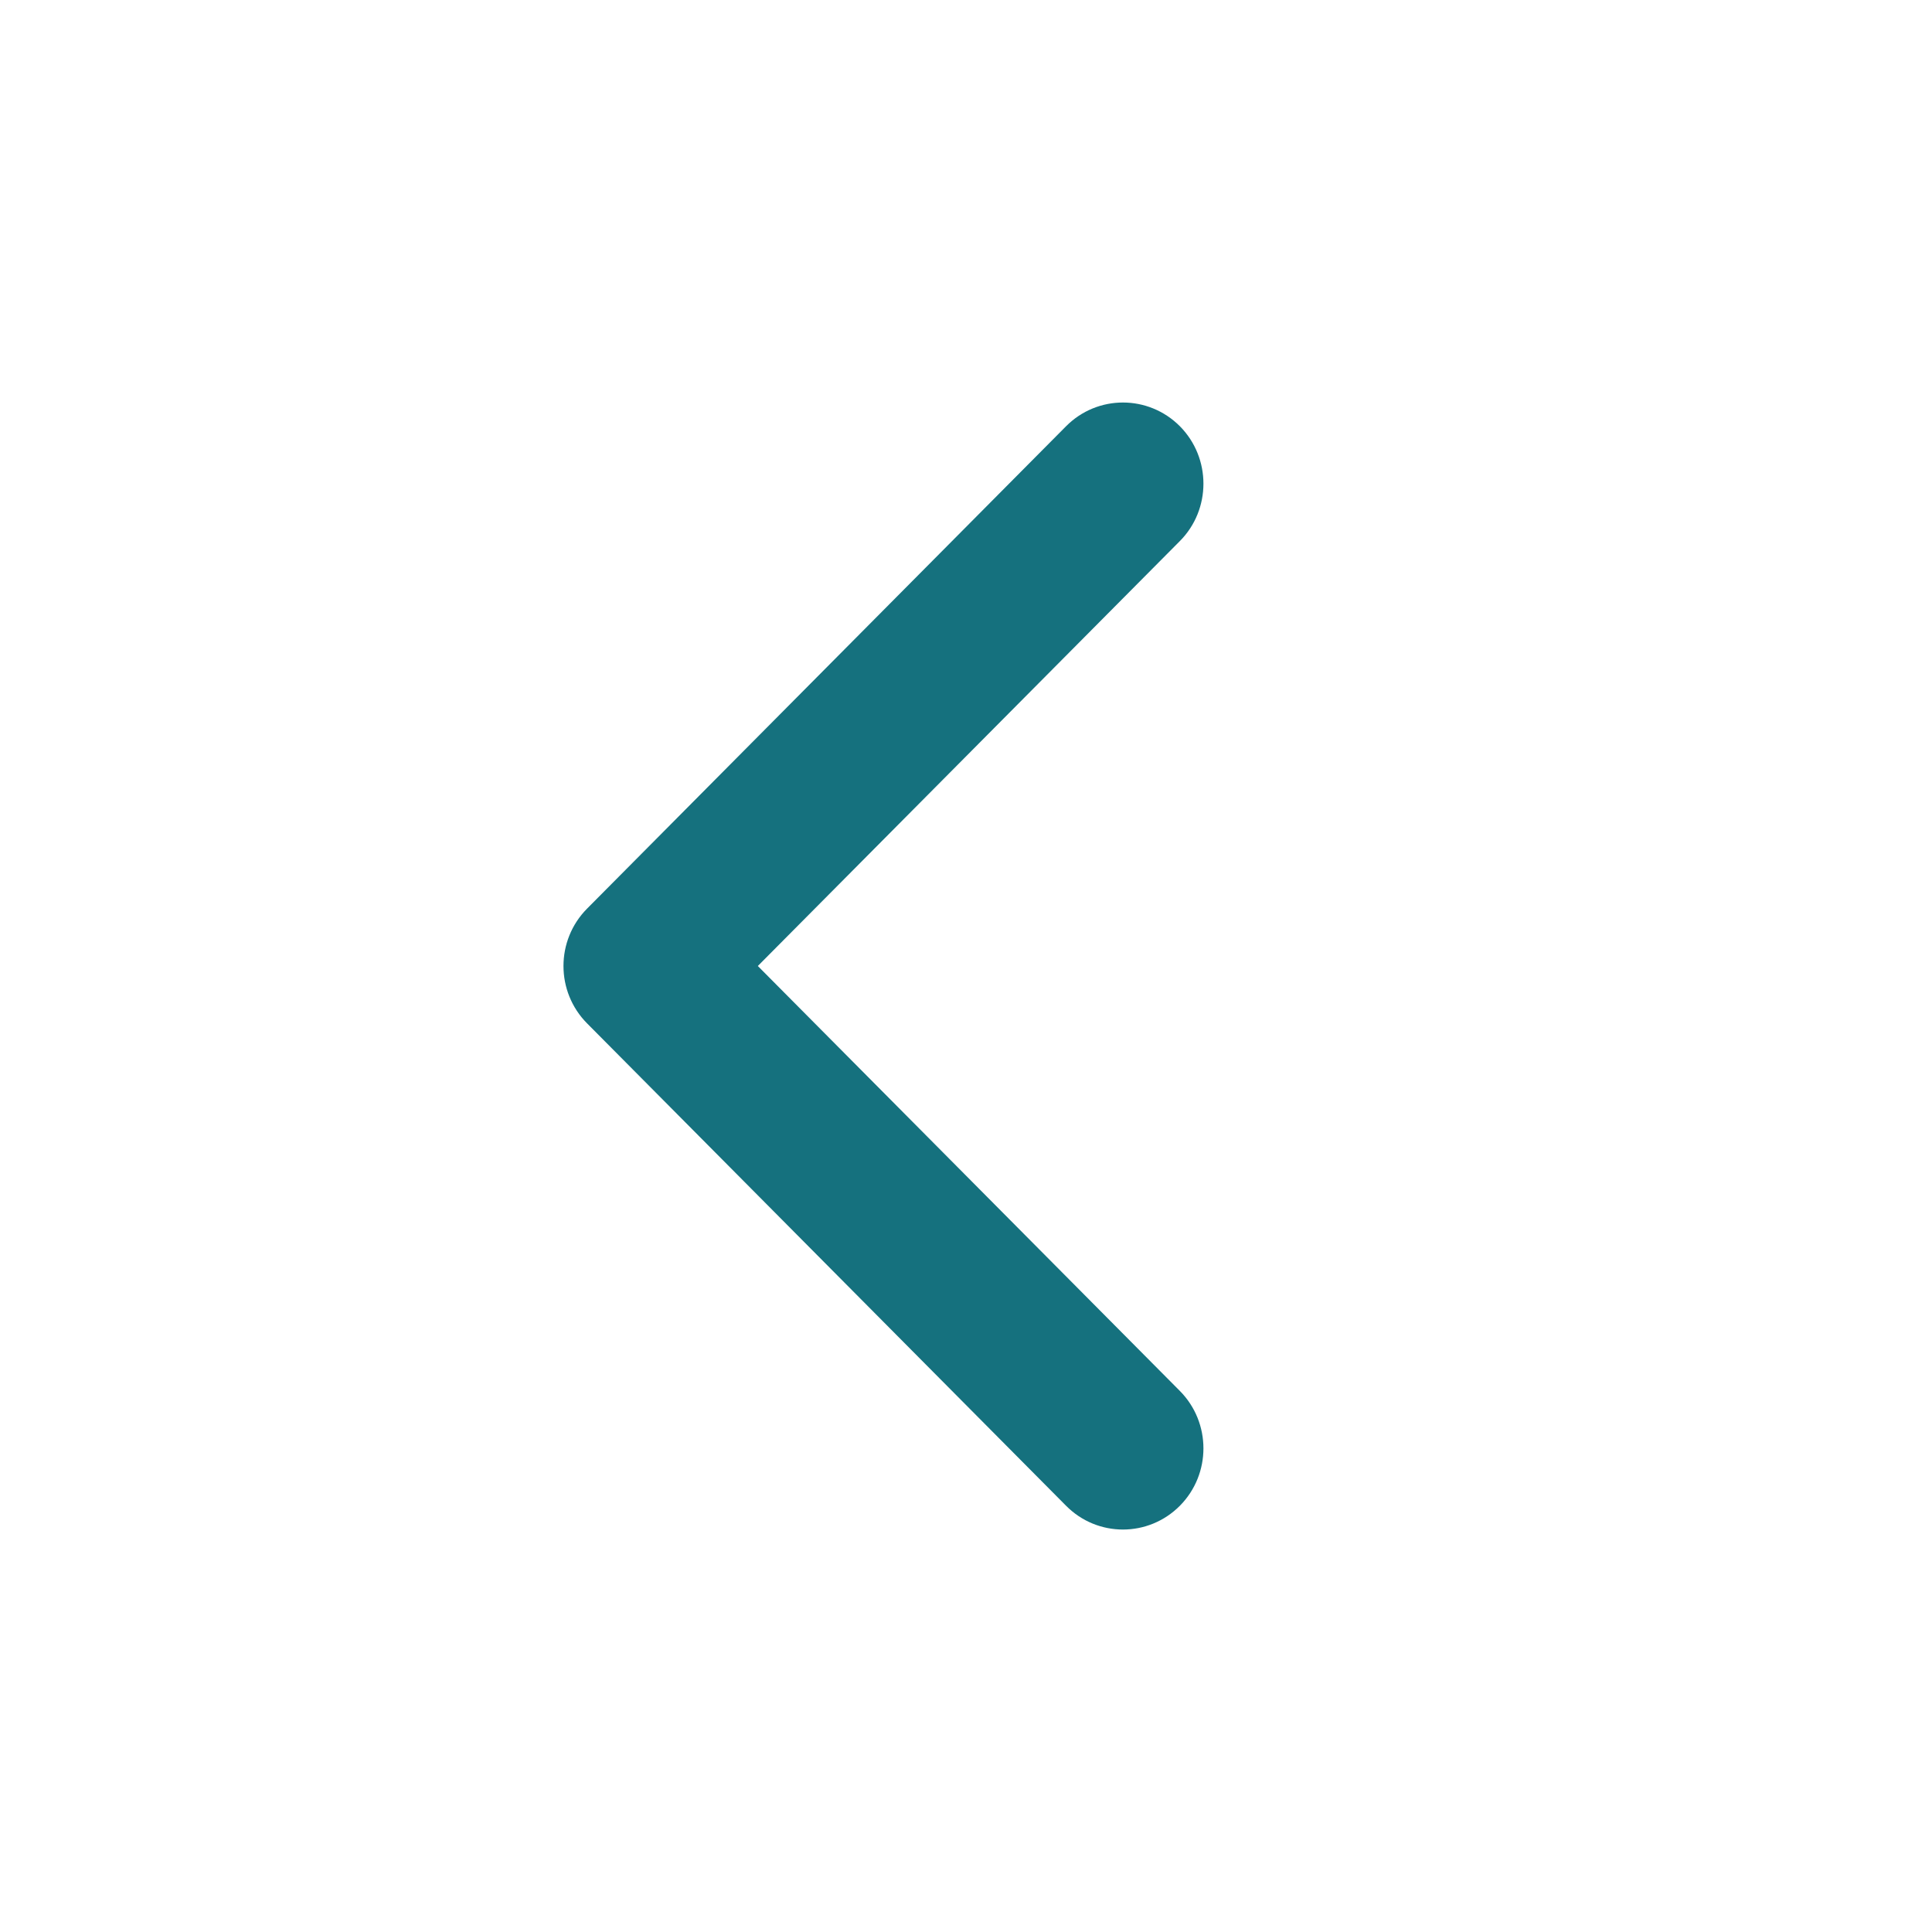
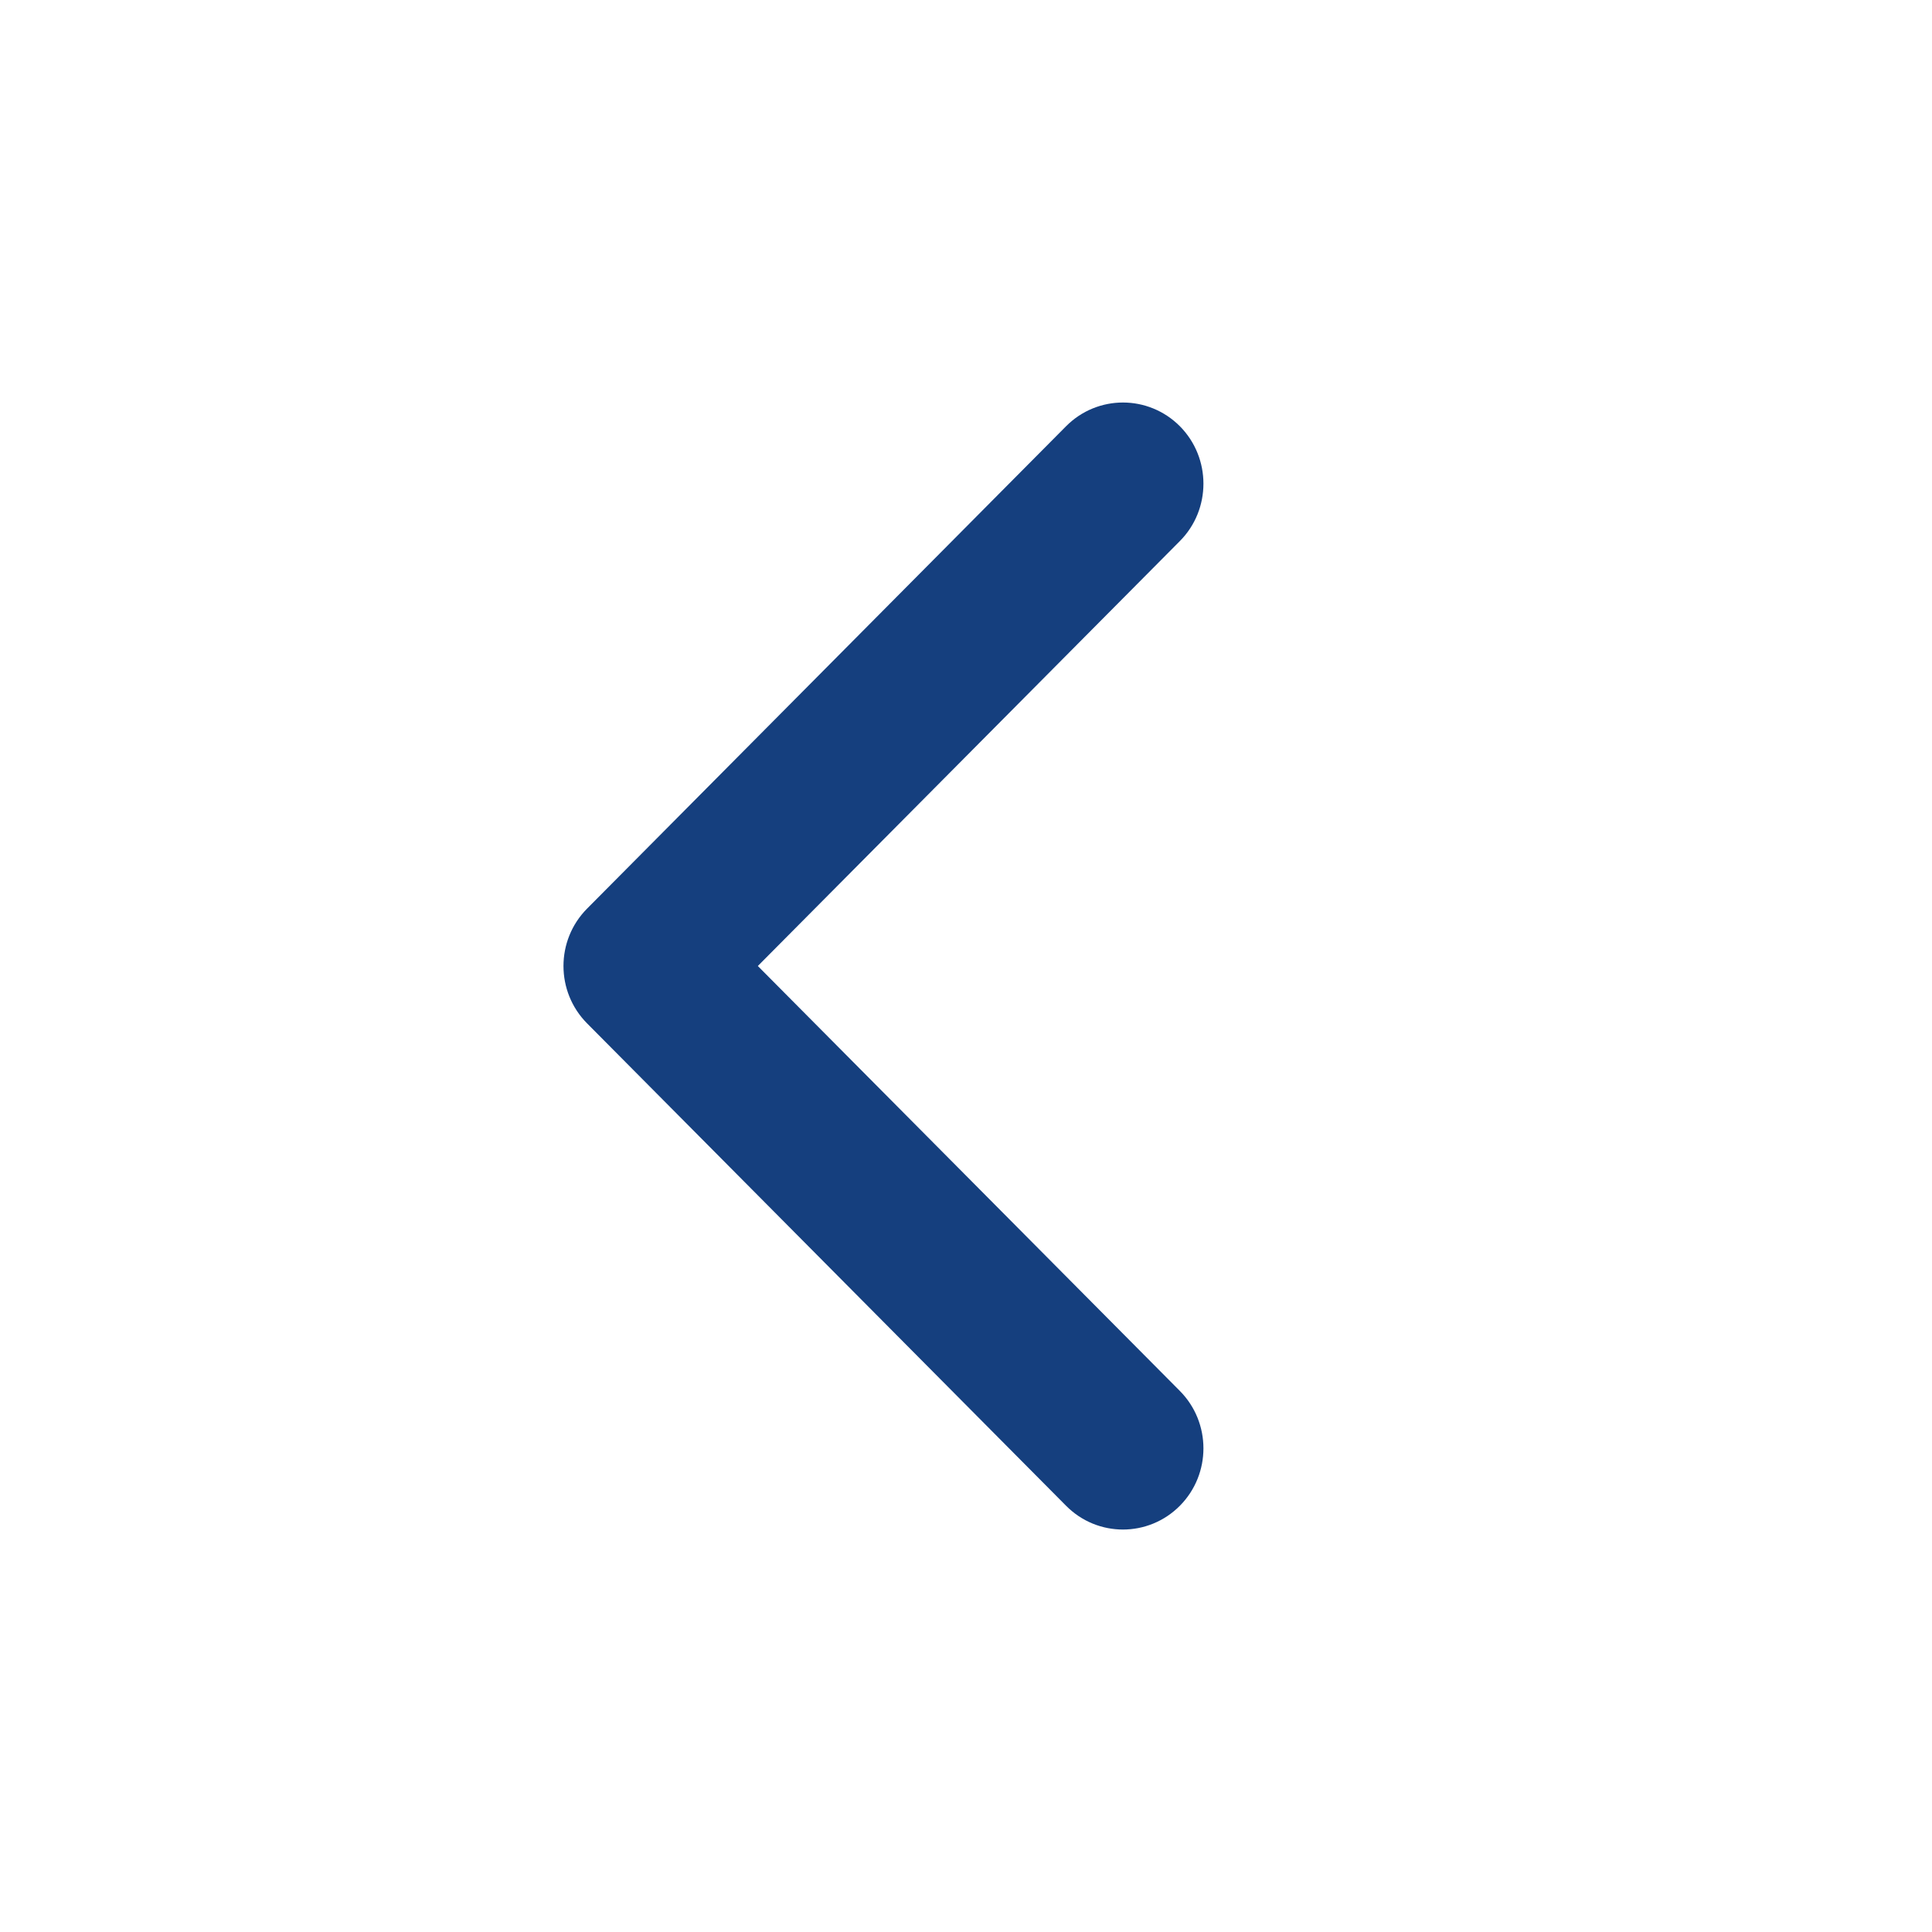
<svg xmlns="http://www.w3.org/2000/svg" width="24" height="24" viewBox="0 0 24 24" fill="none">
-   <path d="M9.414 12L14.657 17.279C15.047 17.673 15.047 18.311 14.657 18.705C14.266 19.099 13.633 19.099 13.243 18.705L7.293 12.713C6.902 12.319 6.902 11.681 7.293 11.287L13.243 5.295C13.633 4.902 14.266 4.902 14.657 5.295C15.047 5.689 15.047 6.328 14.657 6.721L9.414 12Z" fill="#15717E" />
+   <path d="M9.414 12L14.657 17.279C15.047 17.673 15.047 18.311 14.657 18.705C14.266 19.099 13.633 19.099 13.243 18.705L7.293 12.713C6.902 12.319 6.902 11.681 7.293 11.287L13.243 5.295C13.633 4.902 14.266 4.902 14.657 5.295C15.047 5.689 15.047 6.328 14.657 6.721L9.414 12Z" fill="#153f7e" />
</svg>
